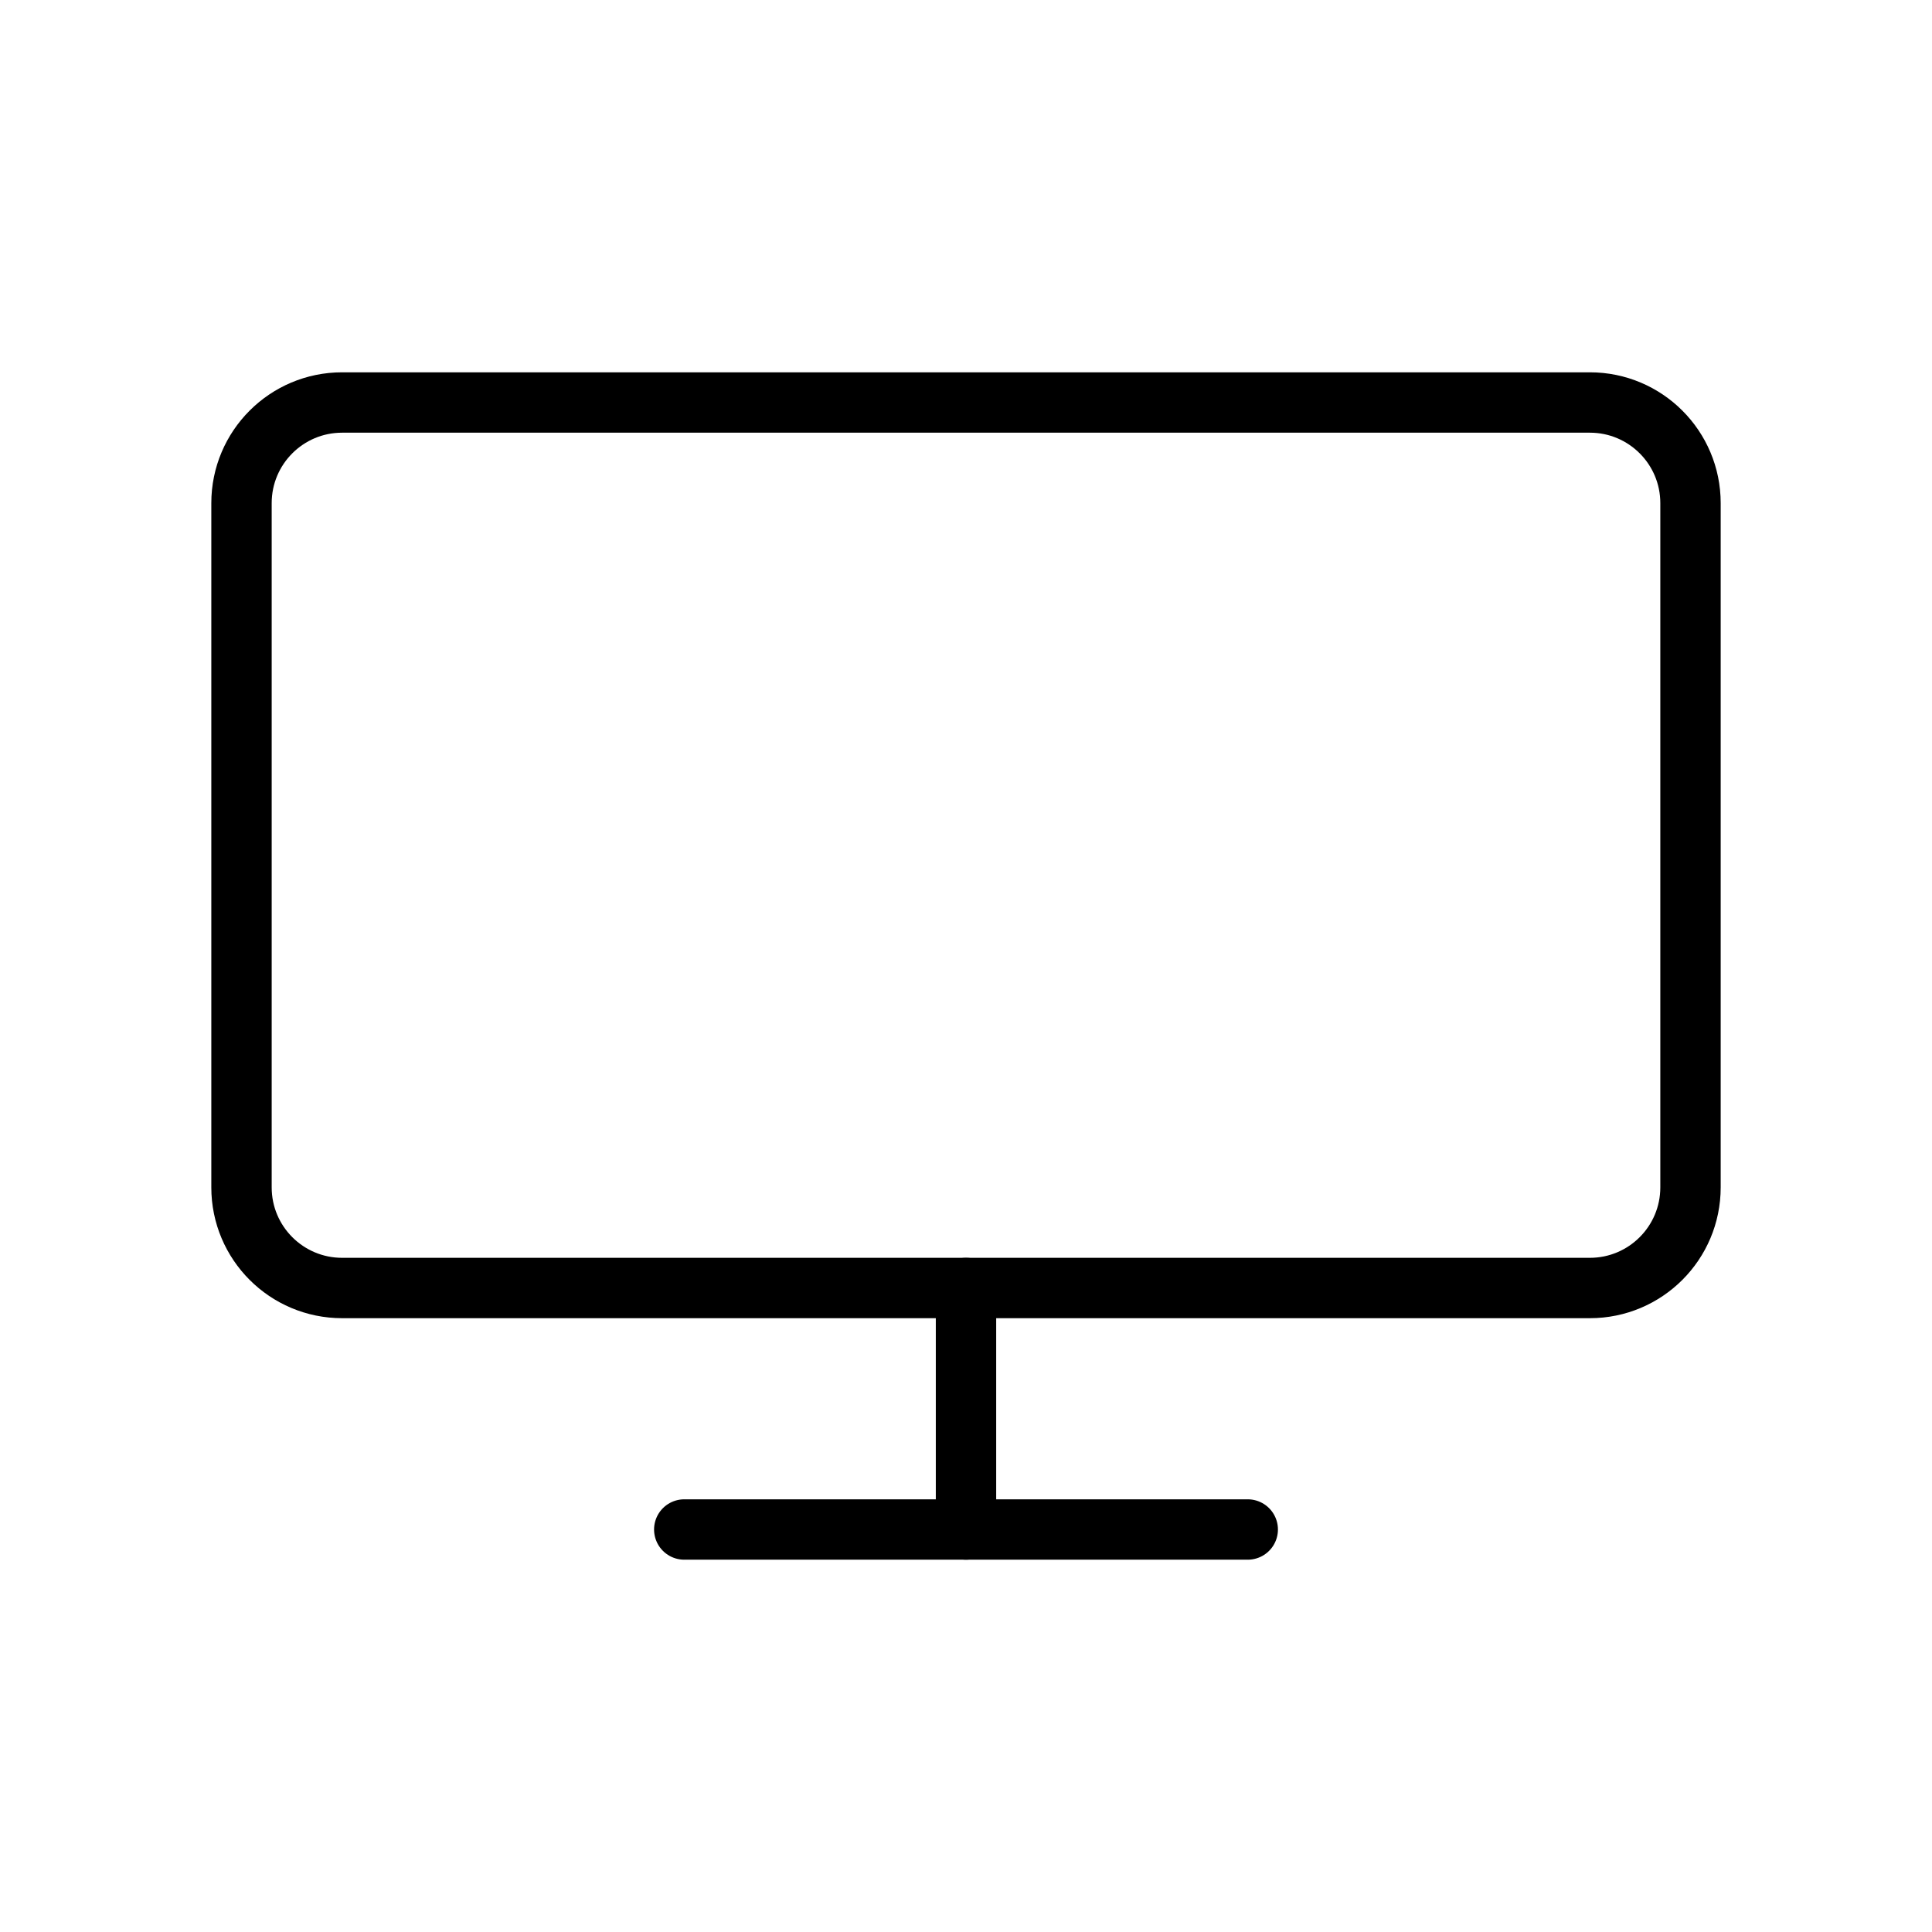
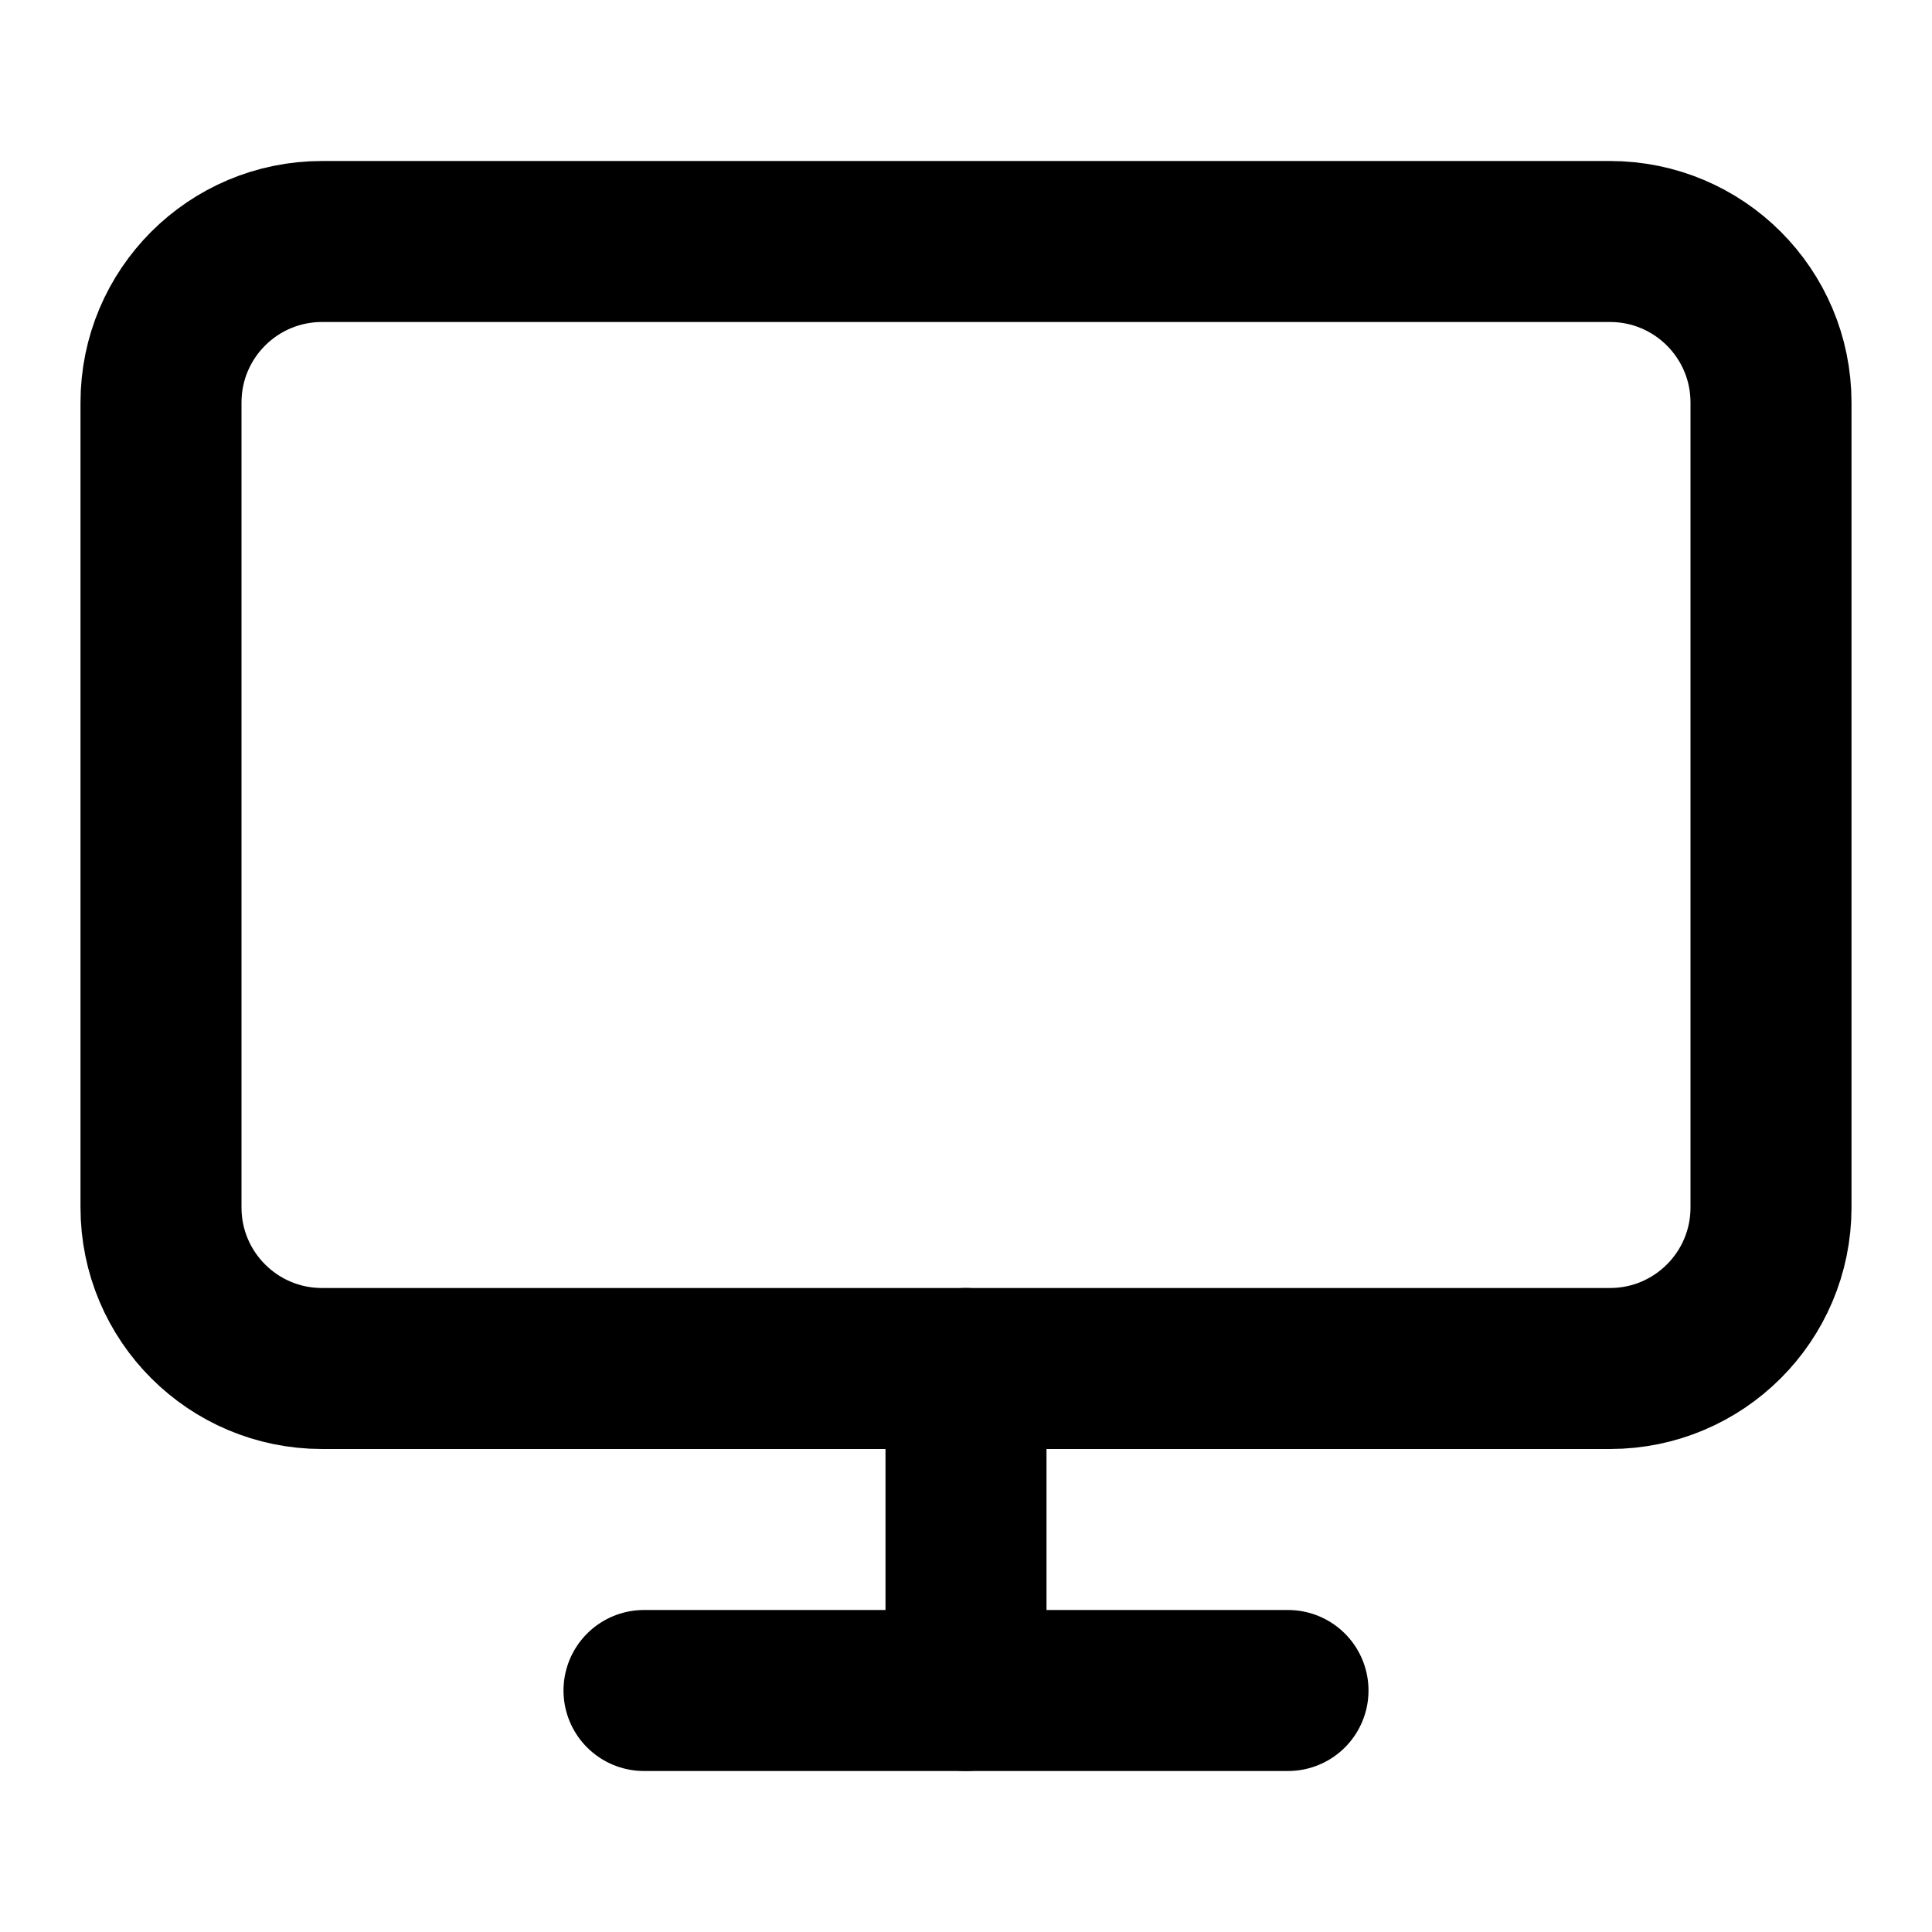
- <svg xmlns="http://www.w3.org/2000/svg" viewBox="0 0 48 48" fill="none" stroke="currentColor" stroke-width="1.5" stroke-linecap="round" stroke-linejoin="round">
-   <rect x="6" y="10" width="36" height="22" rx="2.5" />
-   <line x1="17" y1="38" x2="31" y2="38" />
-   <line x1="24" y1="32" x2="24" y2="38" />
+ <svg xmlns="http://www.w3.org/2000/svg" viewBox="0 0 24 24" fill="none" stroke="currentColor" stroke-width="2" stroke-linecap="round" stroke-linejoin="round">
+   <rect width="20" height="14" x="2" y="3" rx="2" />
+   <line x1="8" x2="16" y1="21" y2="21" />
+   <line x1="12" x2="12" y1="17" y2="21" />
</svg>
